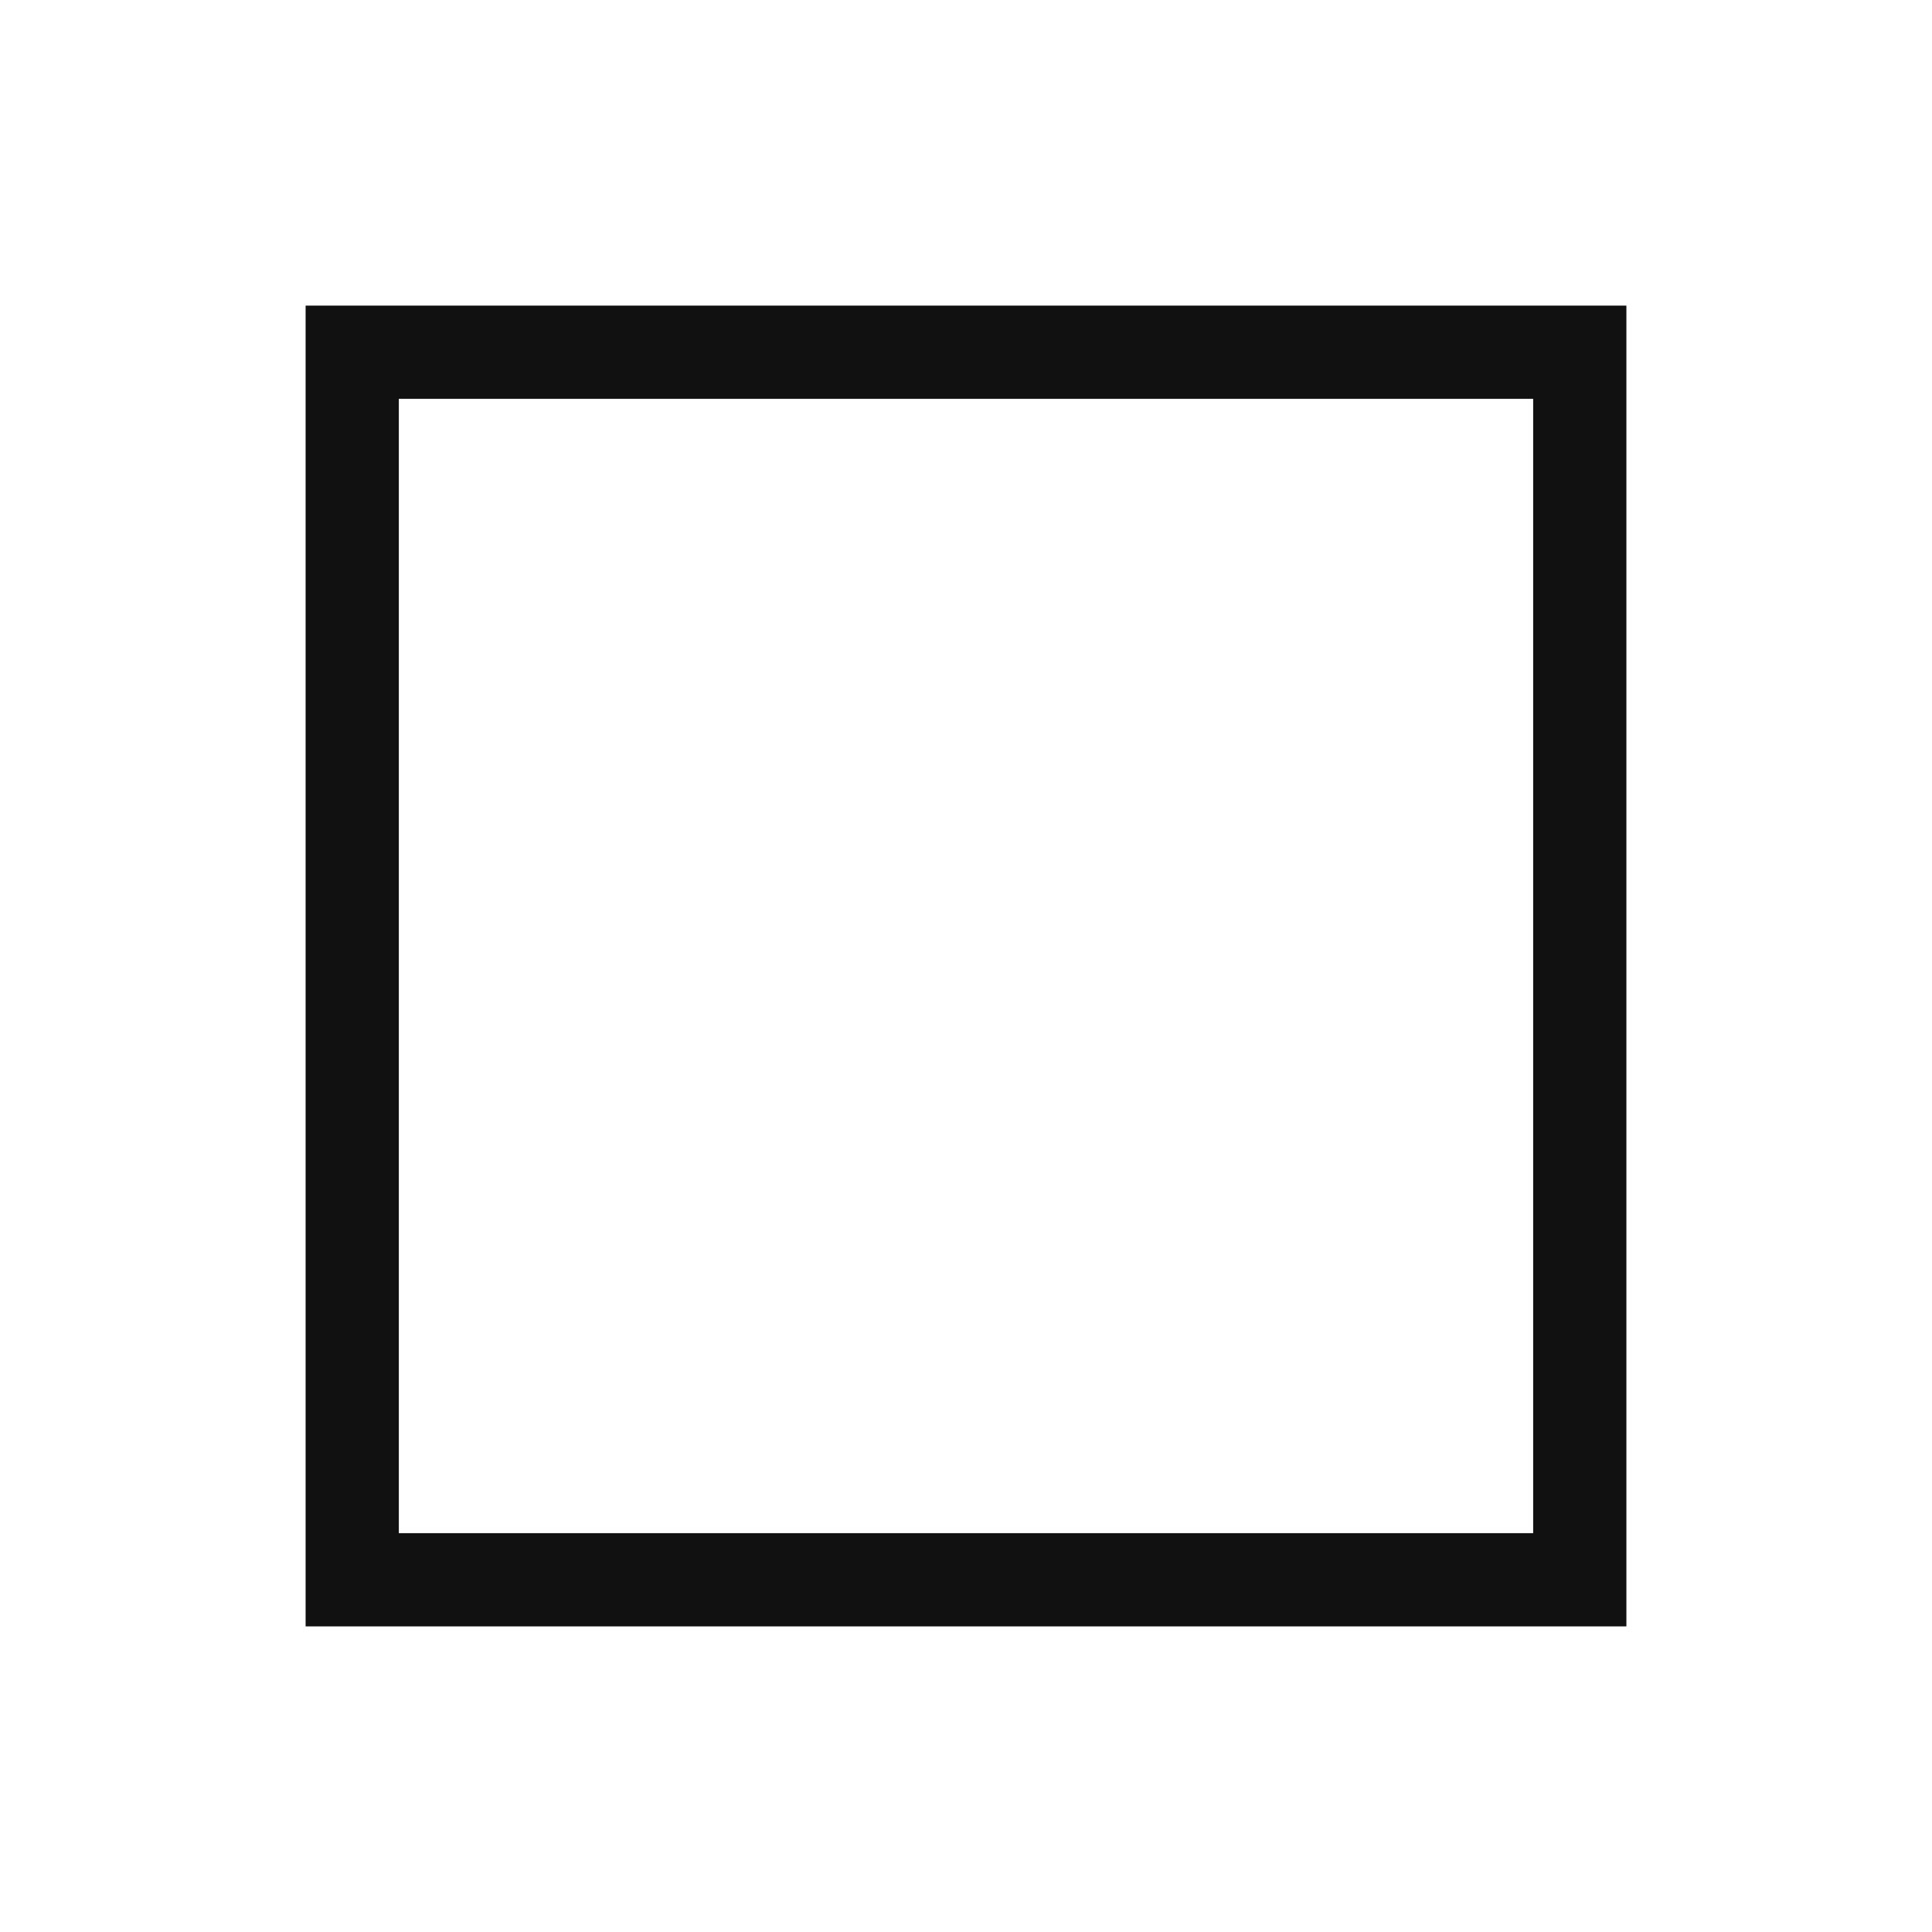
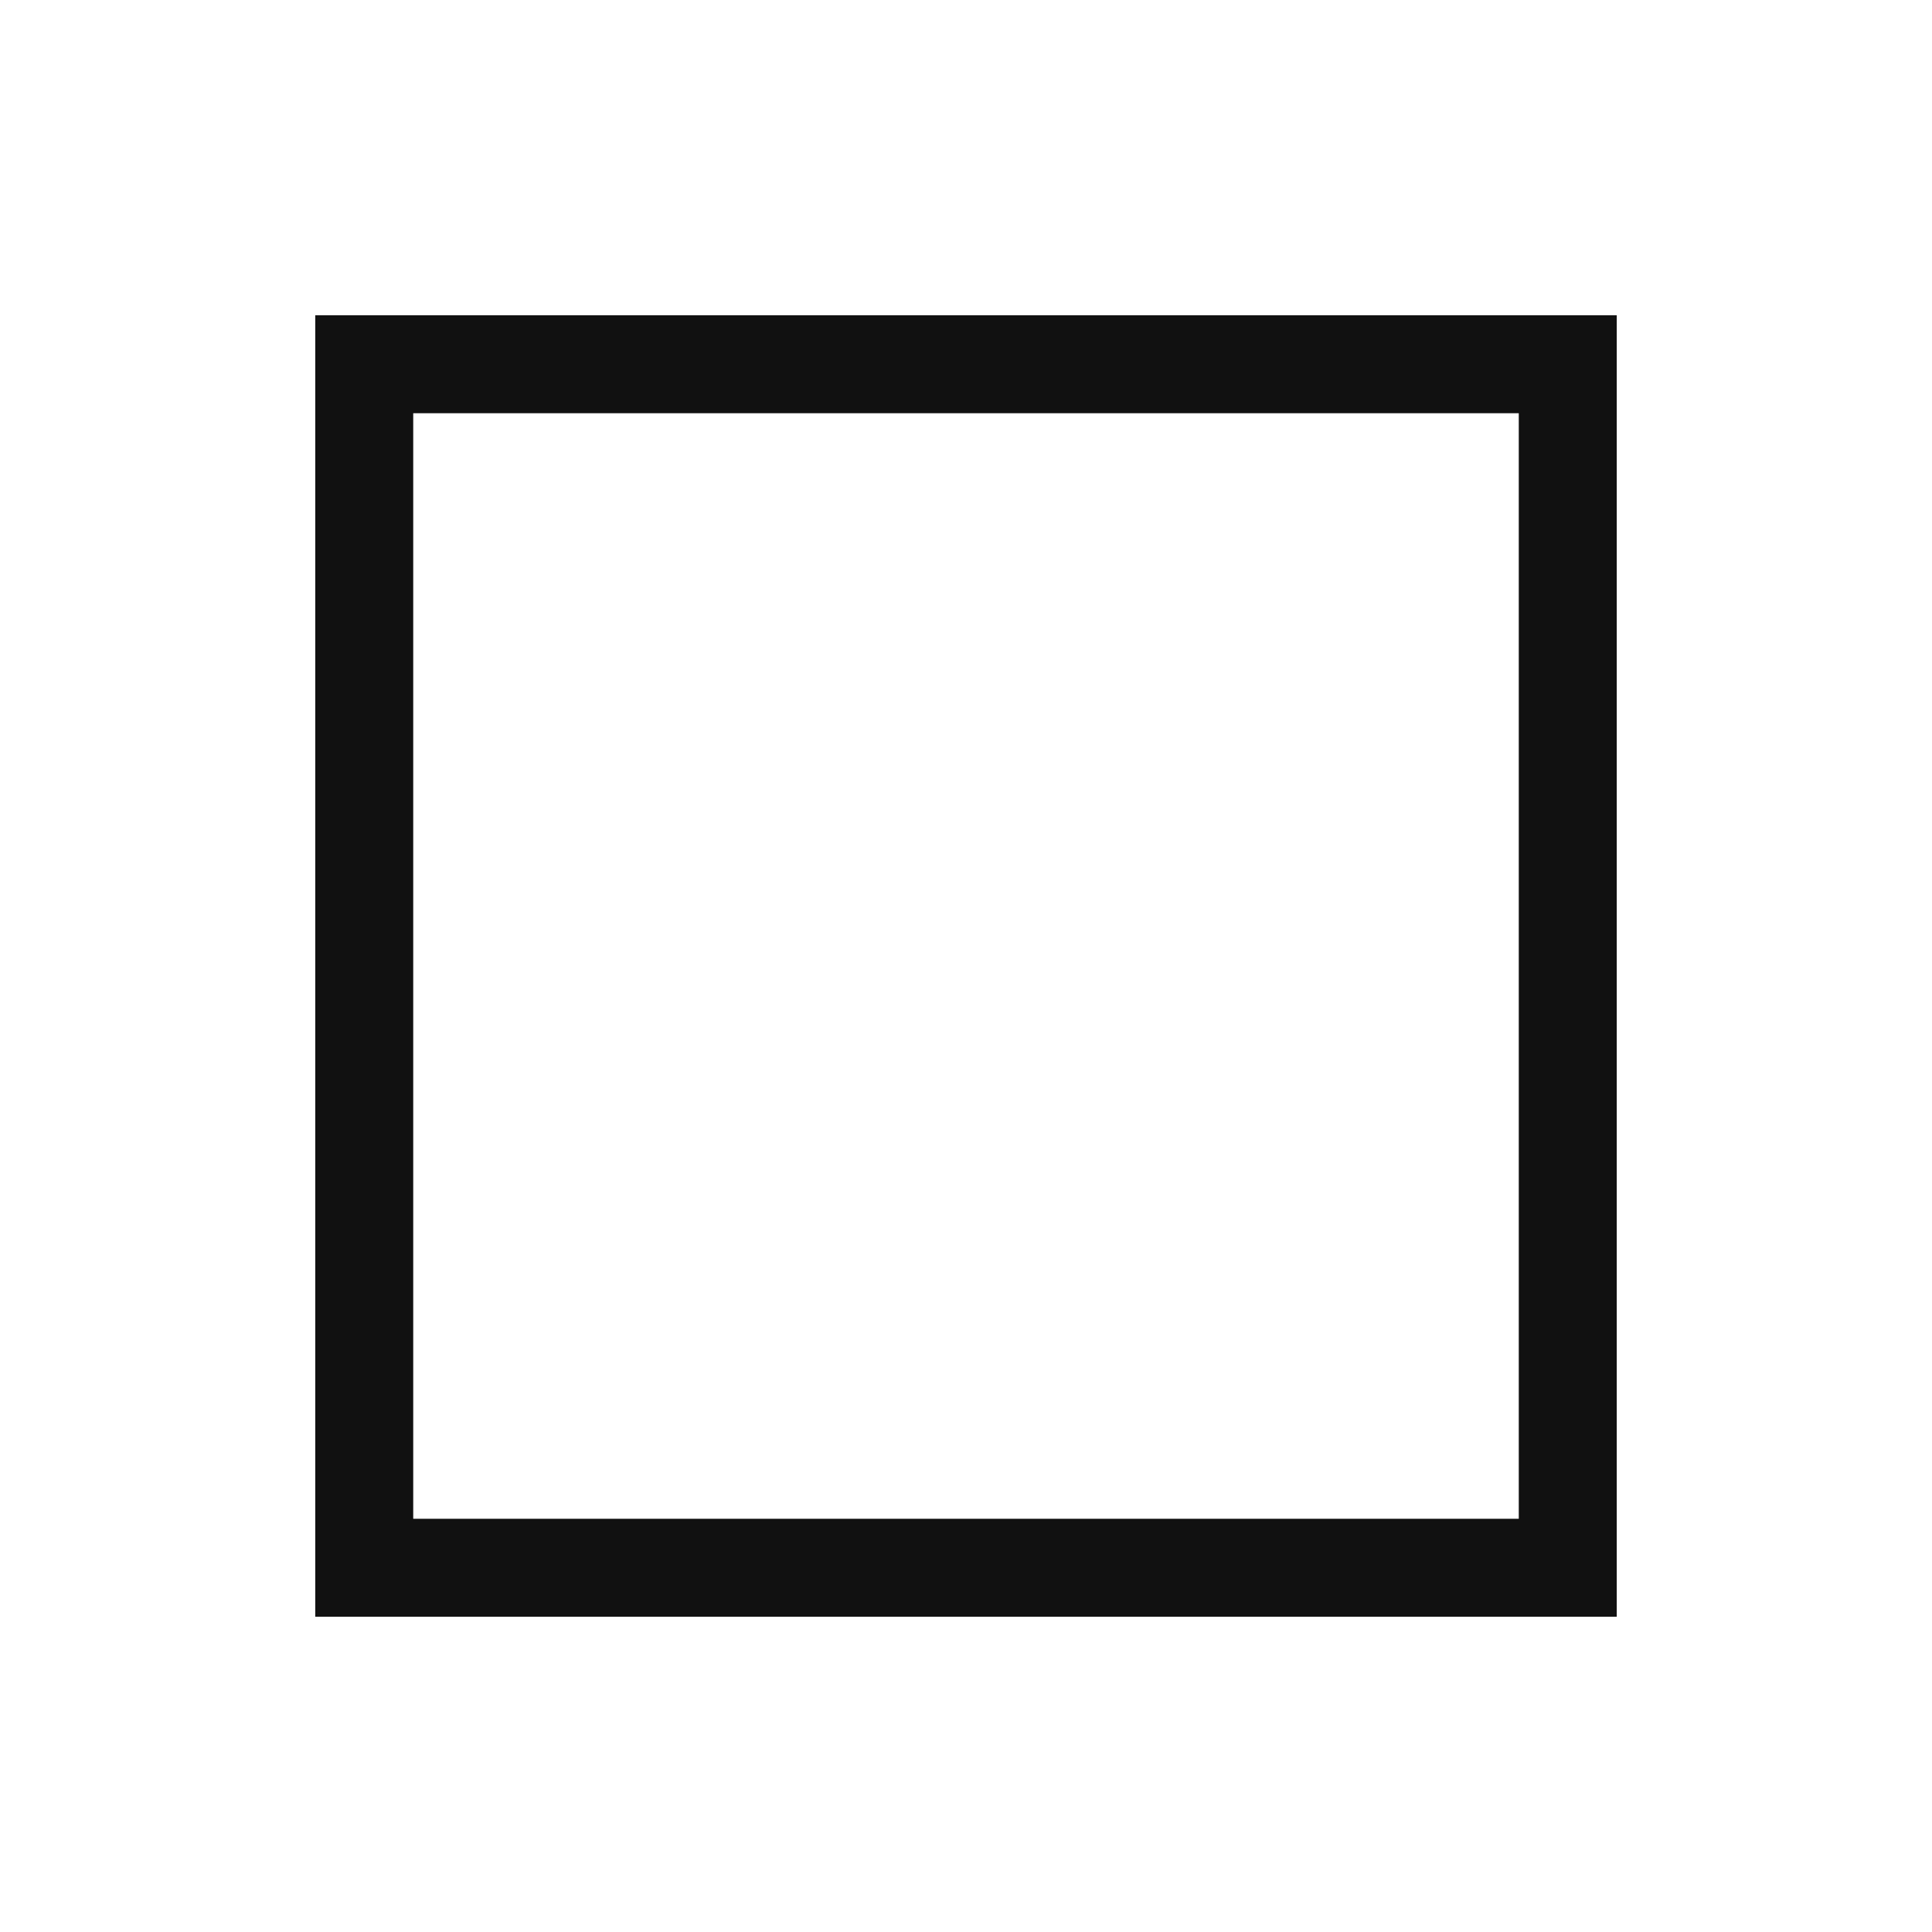
- <svg xmlns="http://www.w3.org/2000/svg" width="20.723pt" height="20.723pt" viewBox="0 0 20.723 20.723" version="1.1">
+ <svg xmlns="http://www.w3.org/2000/svg" width="19.721pt" height="19.721pt" viewBox="0 0 19.721 19.721" version="1.1">
  <defs>
    <style type="text/css">*{stroke-linejoin: round; stroke-linecap: butt}</style>
  </defs>
  <g id="figure_1">
    <g id="patch_1">
-       <path d="M 0 20.723  L 20.723 20.723  L 20.723 0  L 0 0  z " style="fill: #ffffff" />
+       <path d="M 0 19.721  L 19.721 19.721  L 19.721 0  L 0 0  z " style="fill: #ffffff" />
    </g>
    <g id="axes_1">
      <g id="patch_2">
-         <path d="M 3.778 16.945  L 16.945 16.945  L 16.945 3.778  L 3.778 3.778  L 3.778 16.945  z " clip-path="url(#p9ba5a93104)" style="fill: none; stroke: #111111; stroke-linejoin: miter" />
+         <path d="M 3.718 16.003  L 16.003 16.003  L 16.003 3.718  L 3.718 3.718  L 3.718 16.003  z " clip-path="url(#p74c94afff9)" style="fill: none; stroke: #111111; stroke-linejoin: miter" />
      </g>
    </g>
  </g>
  <defs>
-     <clipPath id="p9ba5a93104">
-       <rect x="2.88" y="2.88" width="14.963" height="14.963" />
+     <clipPath id="p74c94afff9">
+       <rect x="2.88" y="2.88" width="13.961" height="13.961" />
    </clipPath>
  </defs>
</svg>
